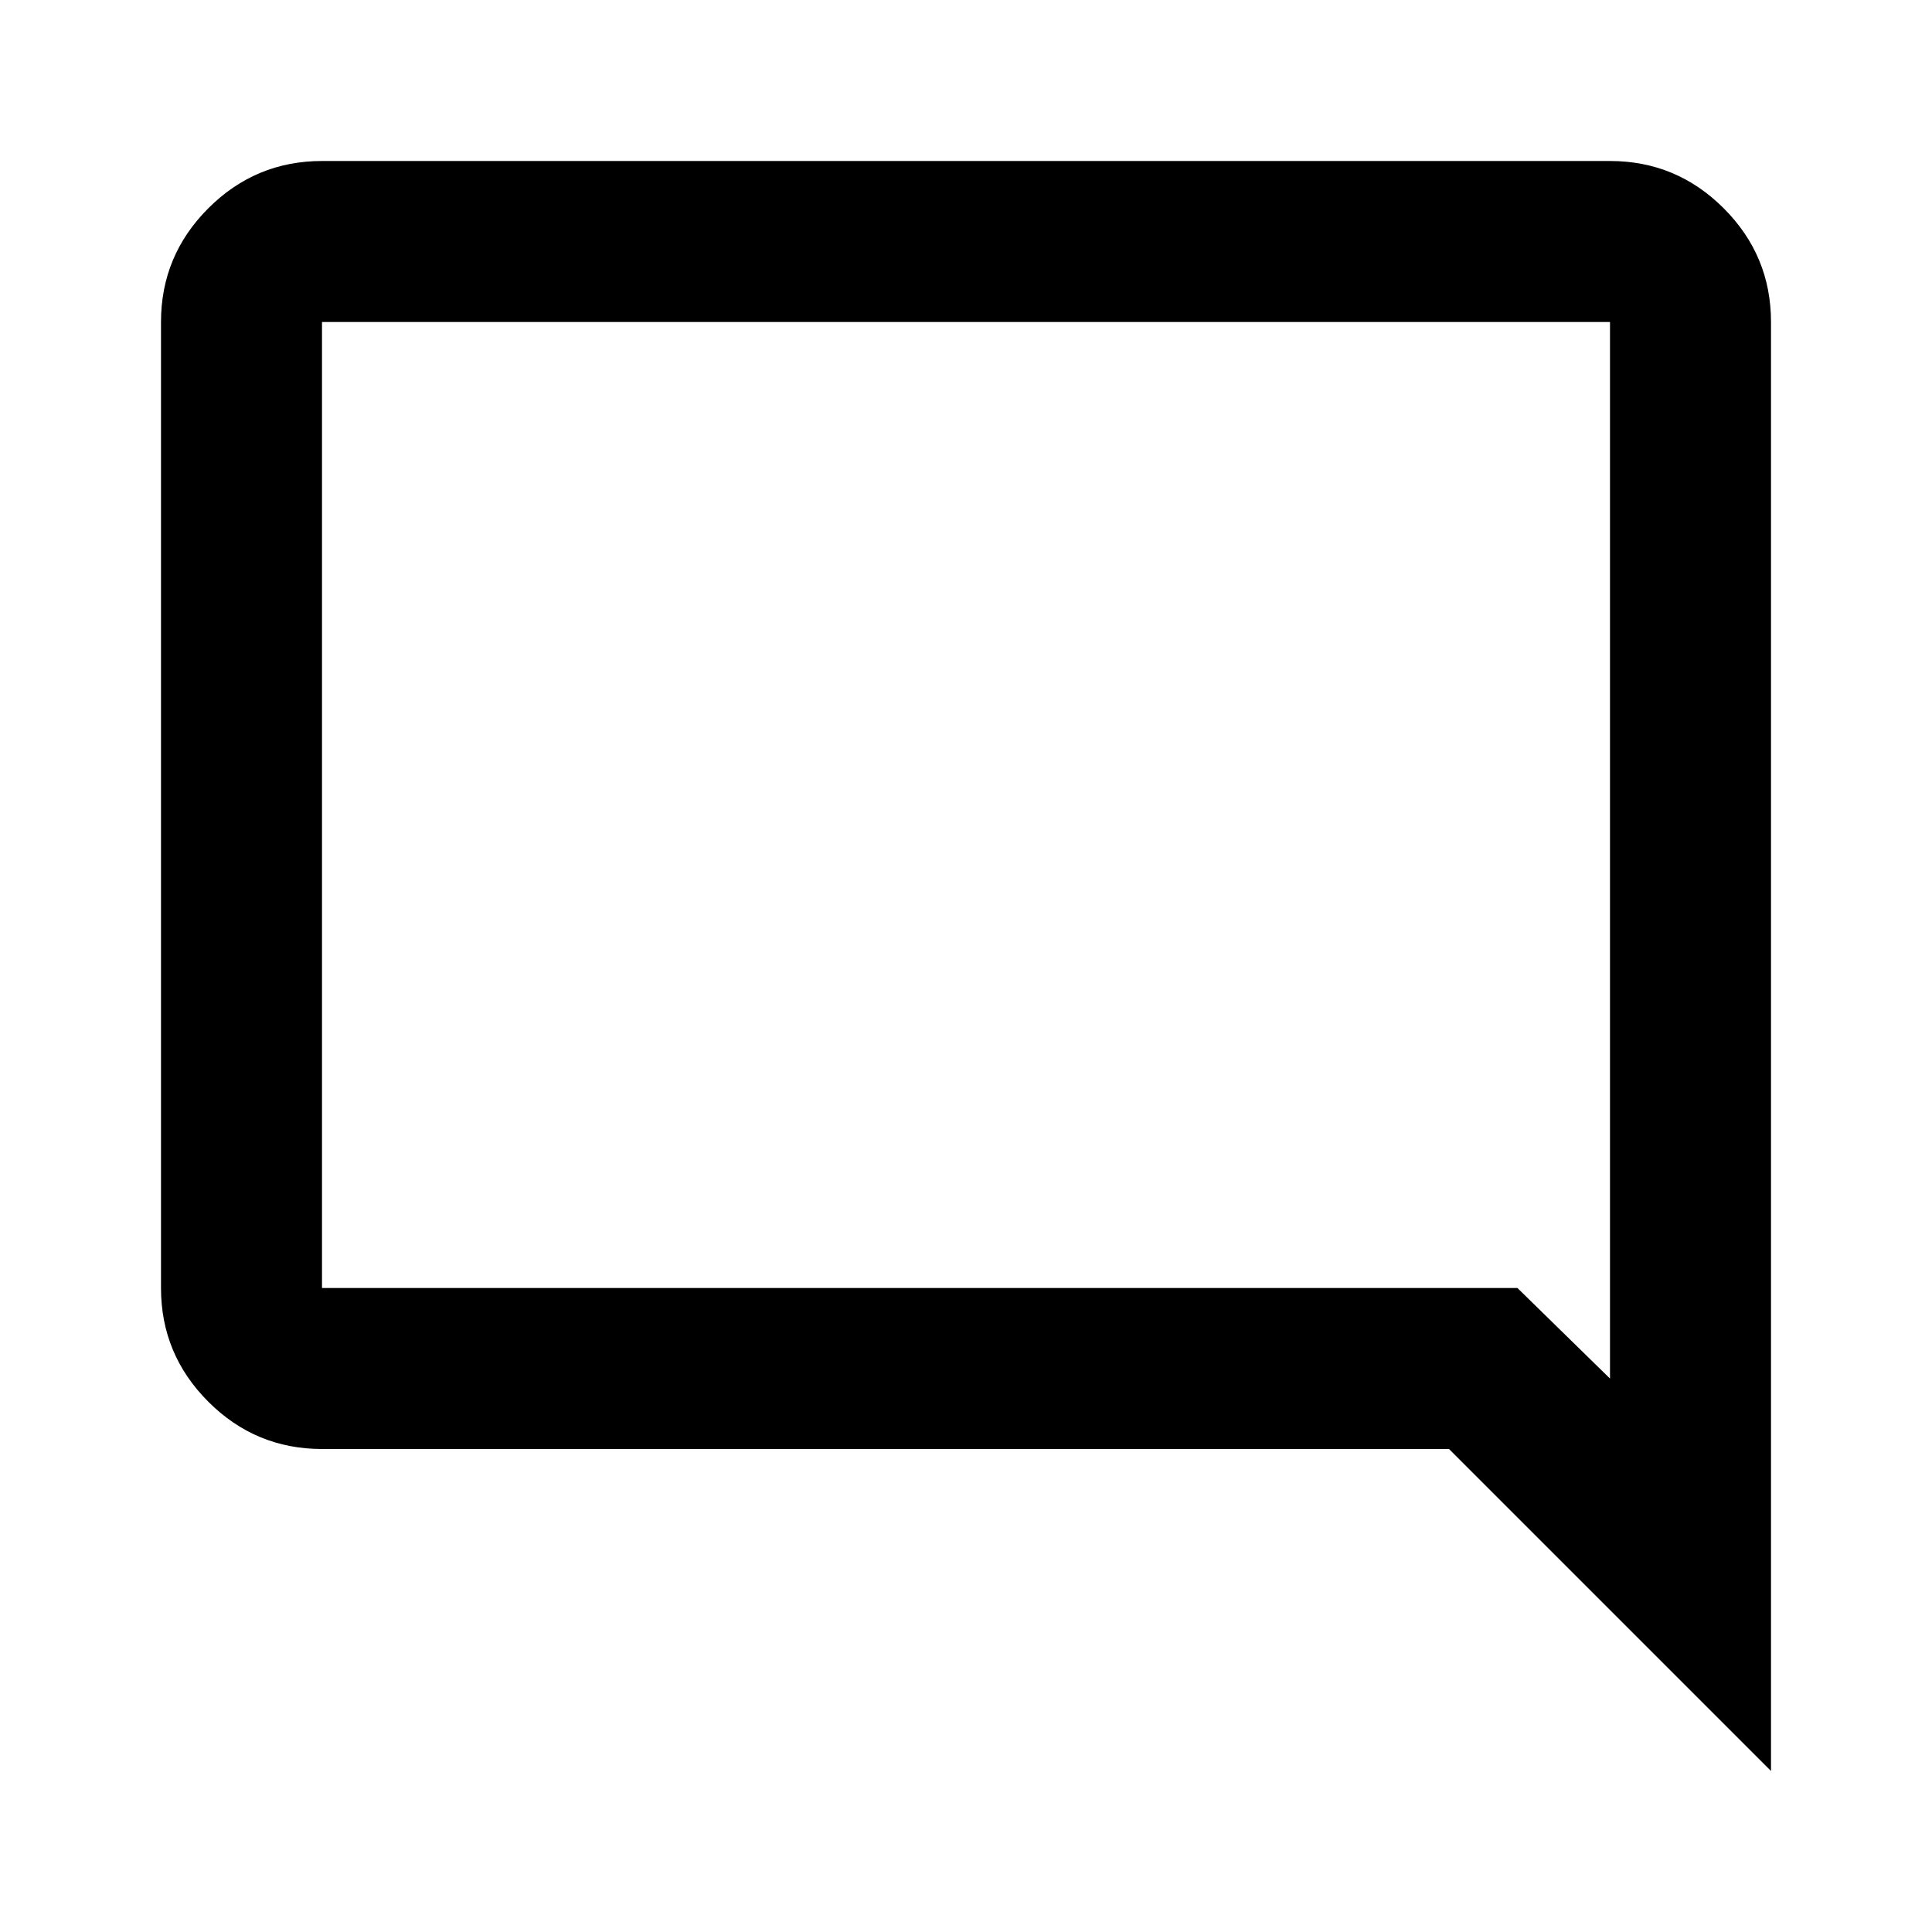
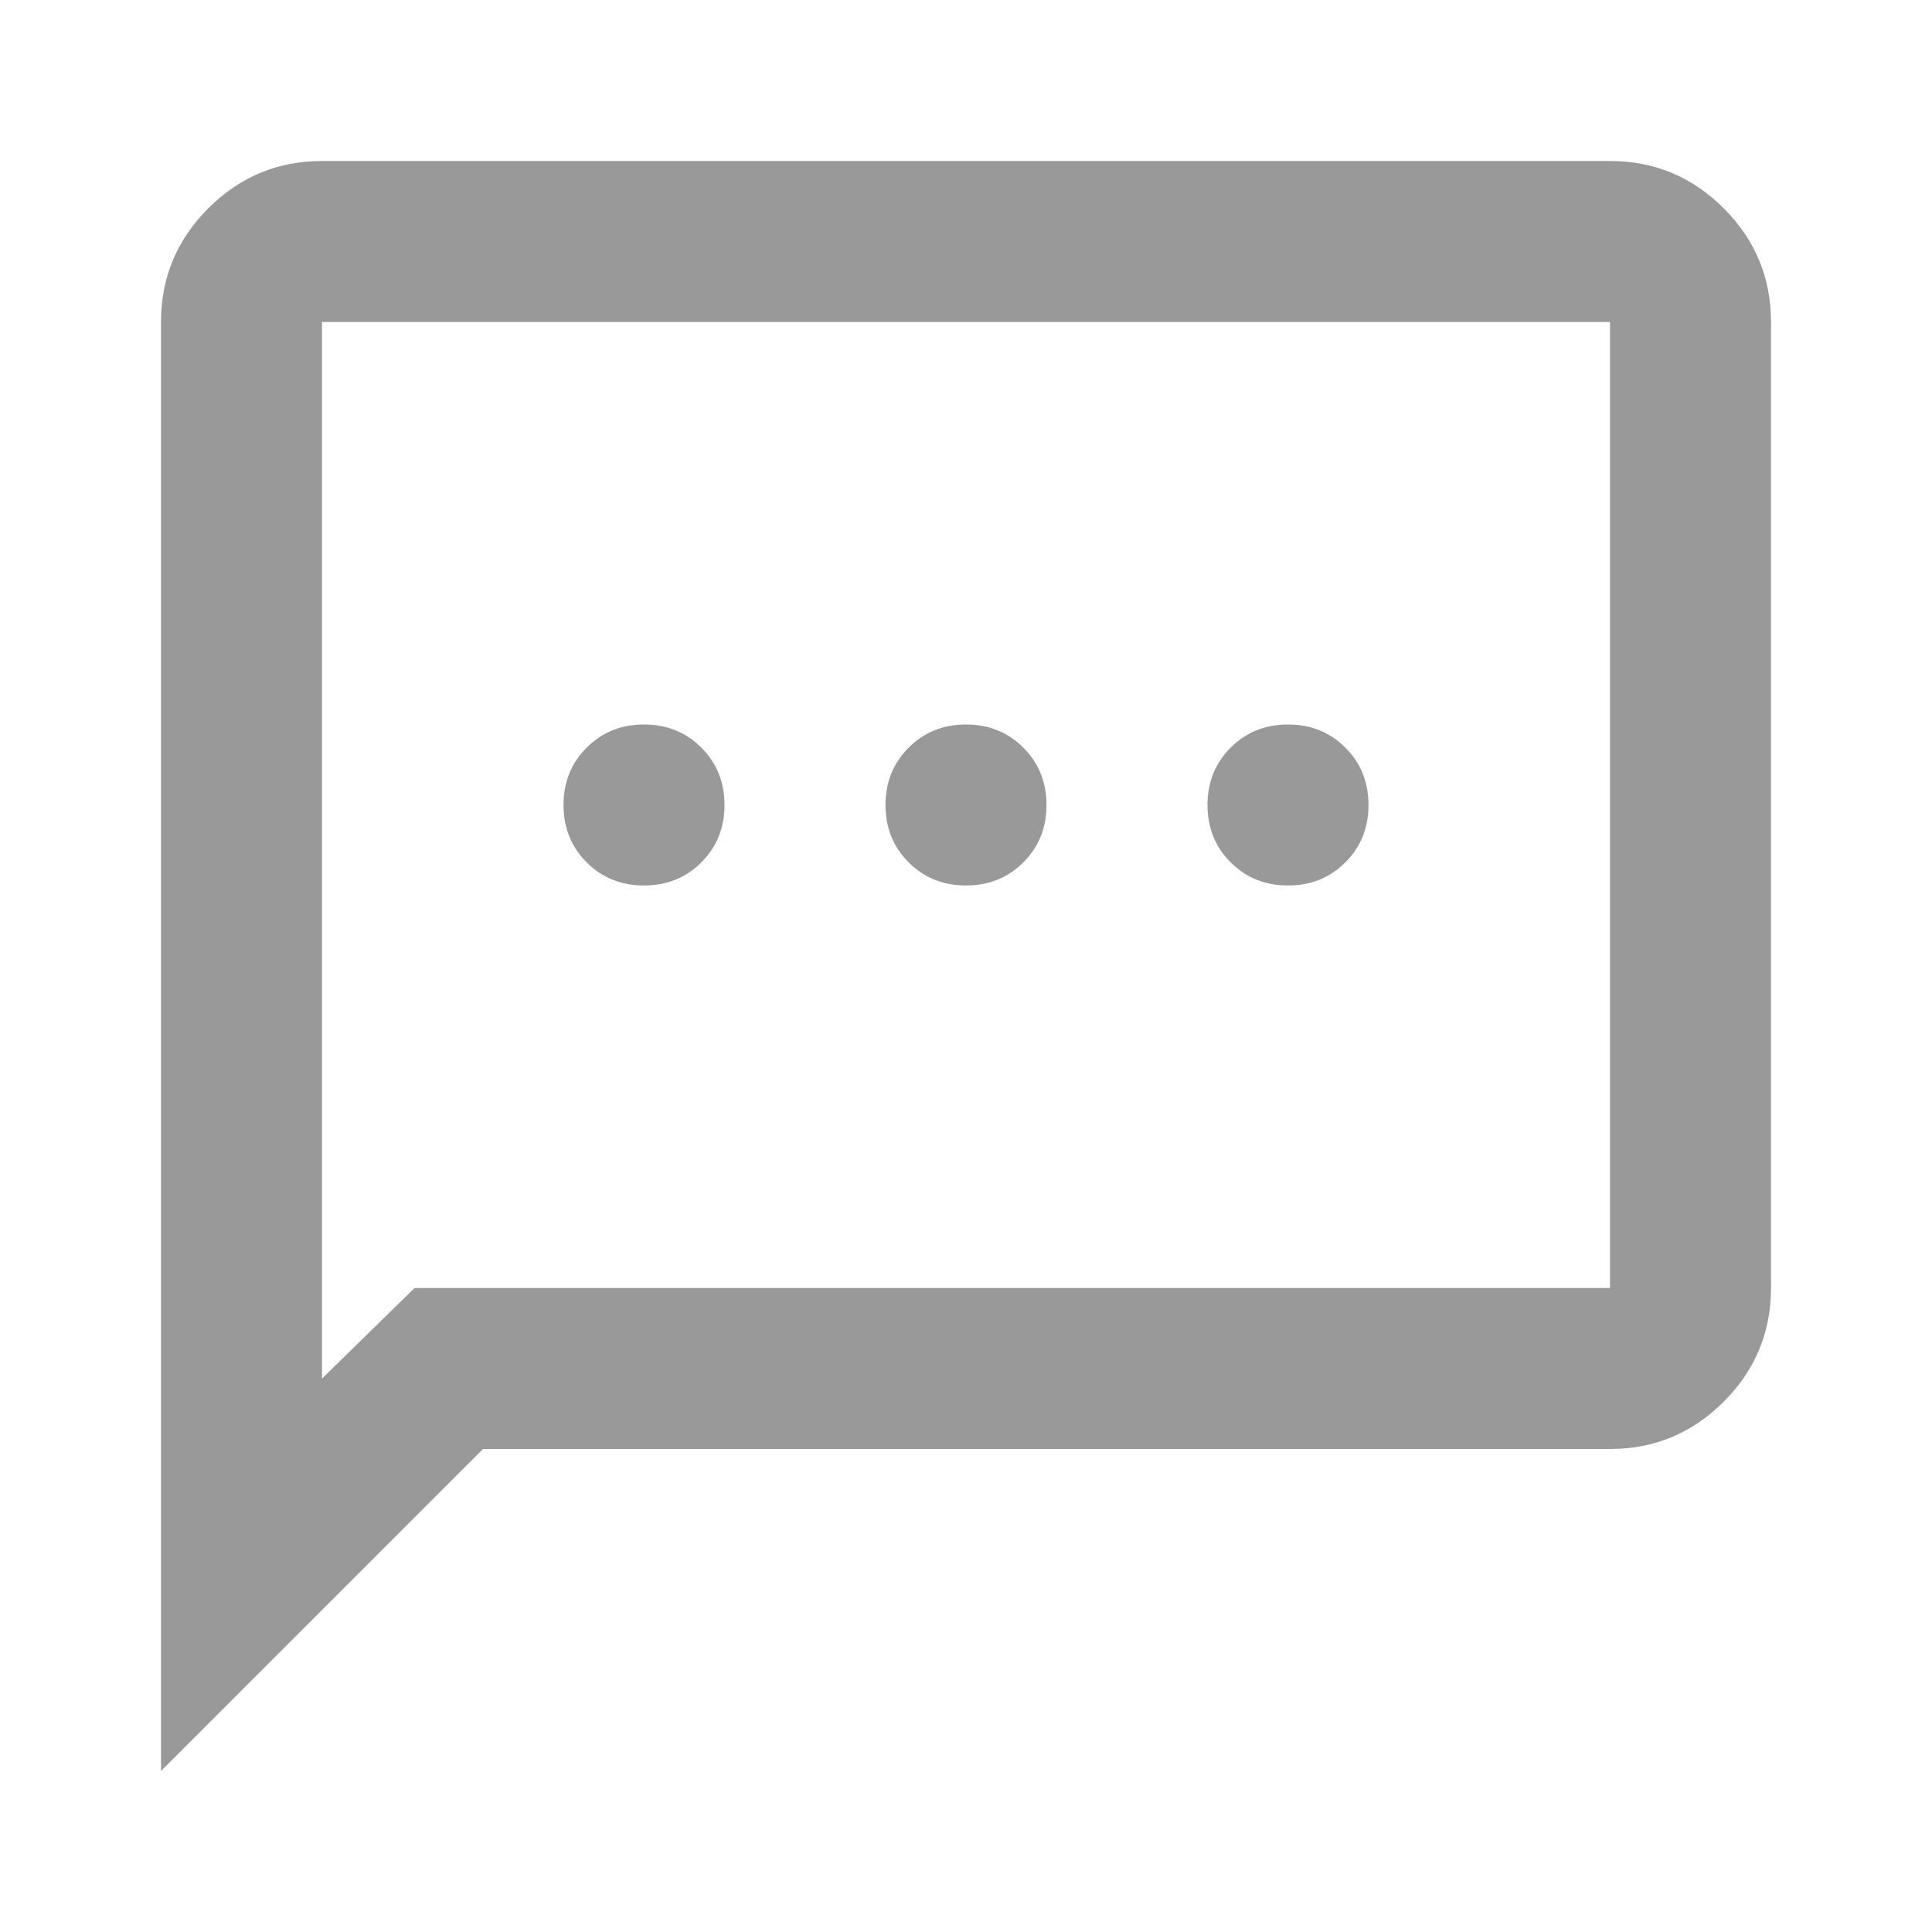
- <svg xmlns="http://www.w3.org/2000/svg" height="24px" viewBox="0 -960 960 960" width="24px" fill="#000000">
-   <path d="M880-80 720-240H160q-33 0-56.5-23.5T80-320v-480q0-33 23.5-56.5T160-880h640q33 0 56.5 23.5T880-800v720ZM160-320h594l46 45v-525H160v480Zm0 0v-480 480Z" />
+ <svg xmlns="http://www.w3.org/2000/svg" height="24px" viewBox="0 -960 960 960" width="24px" fill="#999999">
+   <path d="M320-520q17 0 28.5-11.5T360-560q0-17-11.5-28.5T320-600q-17 0-28.5 11.5T280-560q0 17 11.5 28.5T320-520Zm160 0q17 0 28.5-11.5T520-560q0-17-11.5-28.5T480-600q-17 0-28.5 11.5T440-560q0 17 11.5 28.5T480-520Zm160 0q17 0 28.5-11.5T680-560q0-17-11.5-28.5T640-600q-17 0-28.5 11.5T600-560q0 17 11.5 28.5T640-520ZM80-80v-720q0-33 23.5-56.5T160-880h640q33 0 56.5 23.5T880-800v480q0 33-23.5 56.5T800-240H240L80-80Zm126-240h594v-480H160v525l46-45Zm-46 0v-480 480Z" />
</svg>
